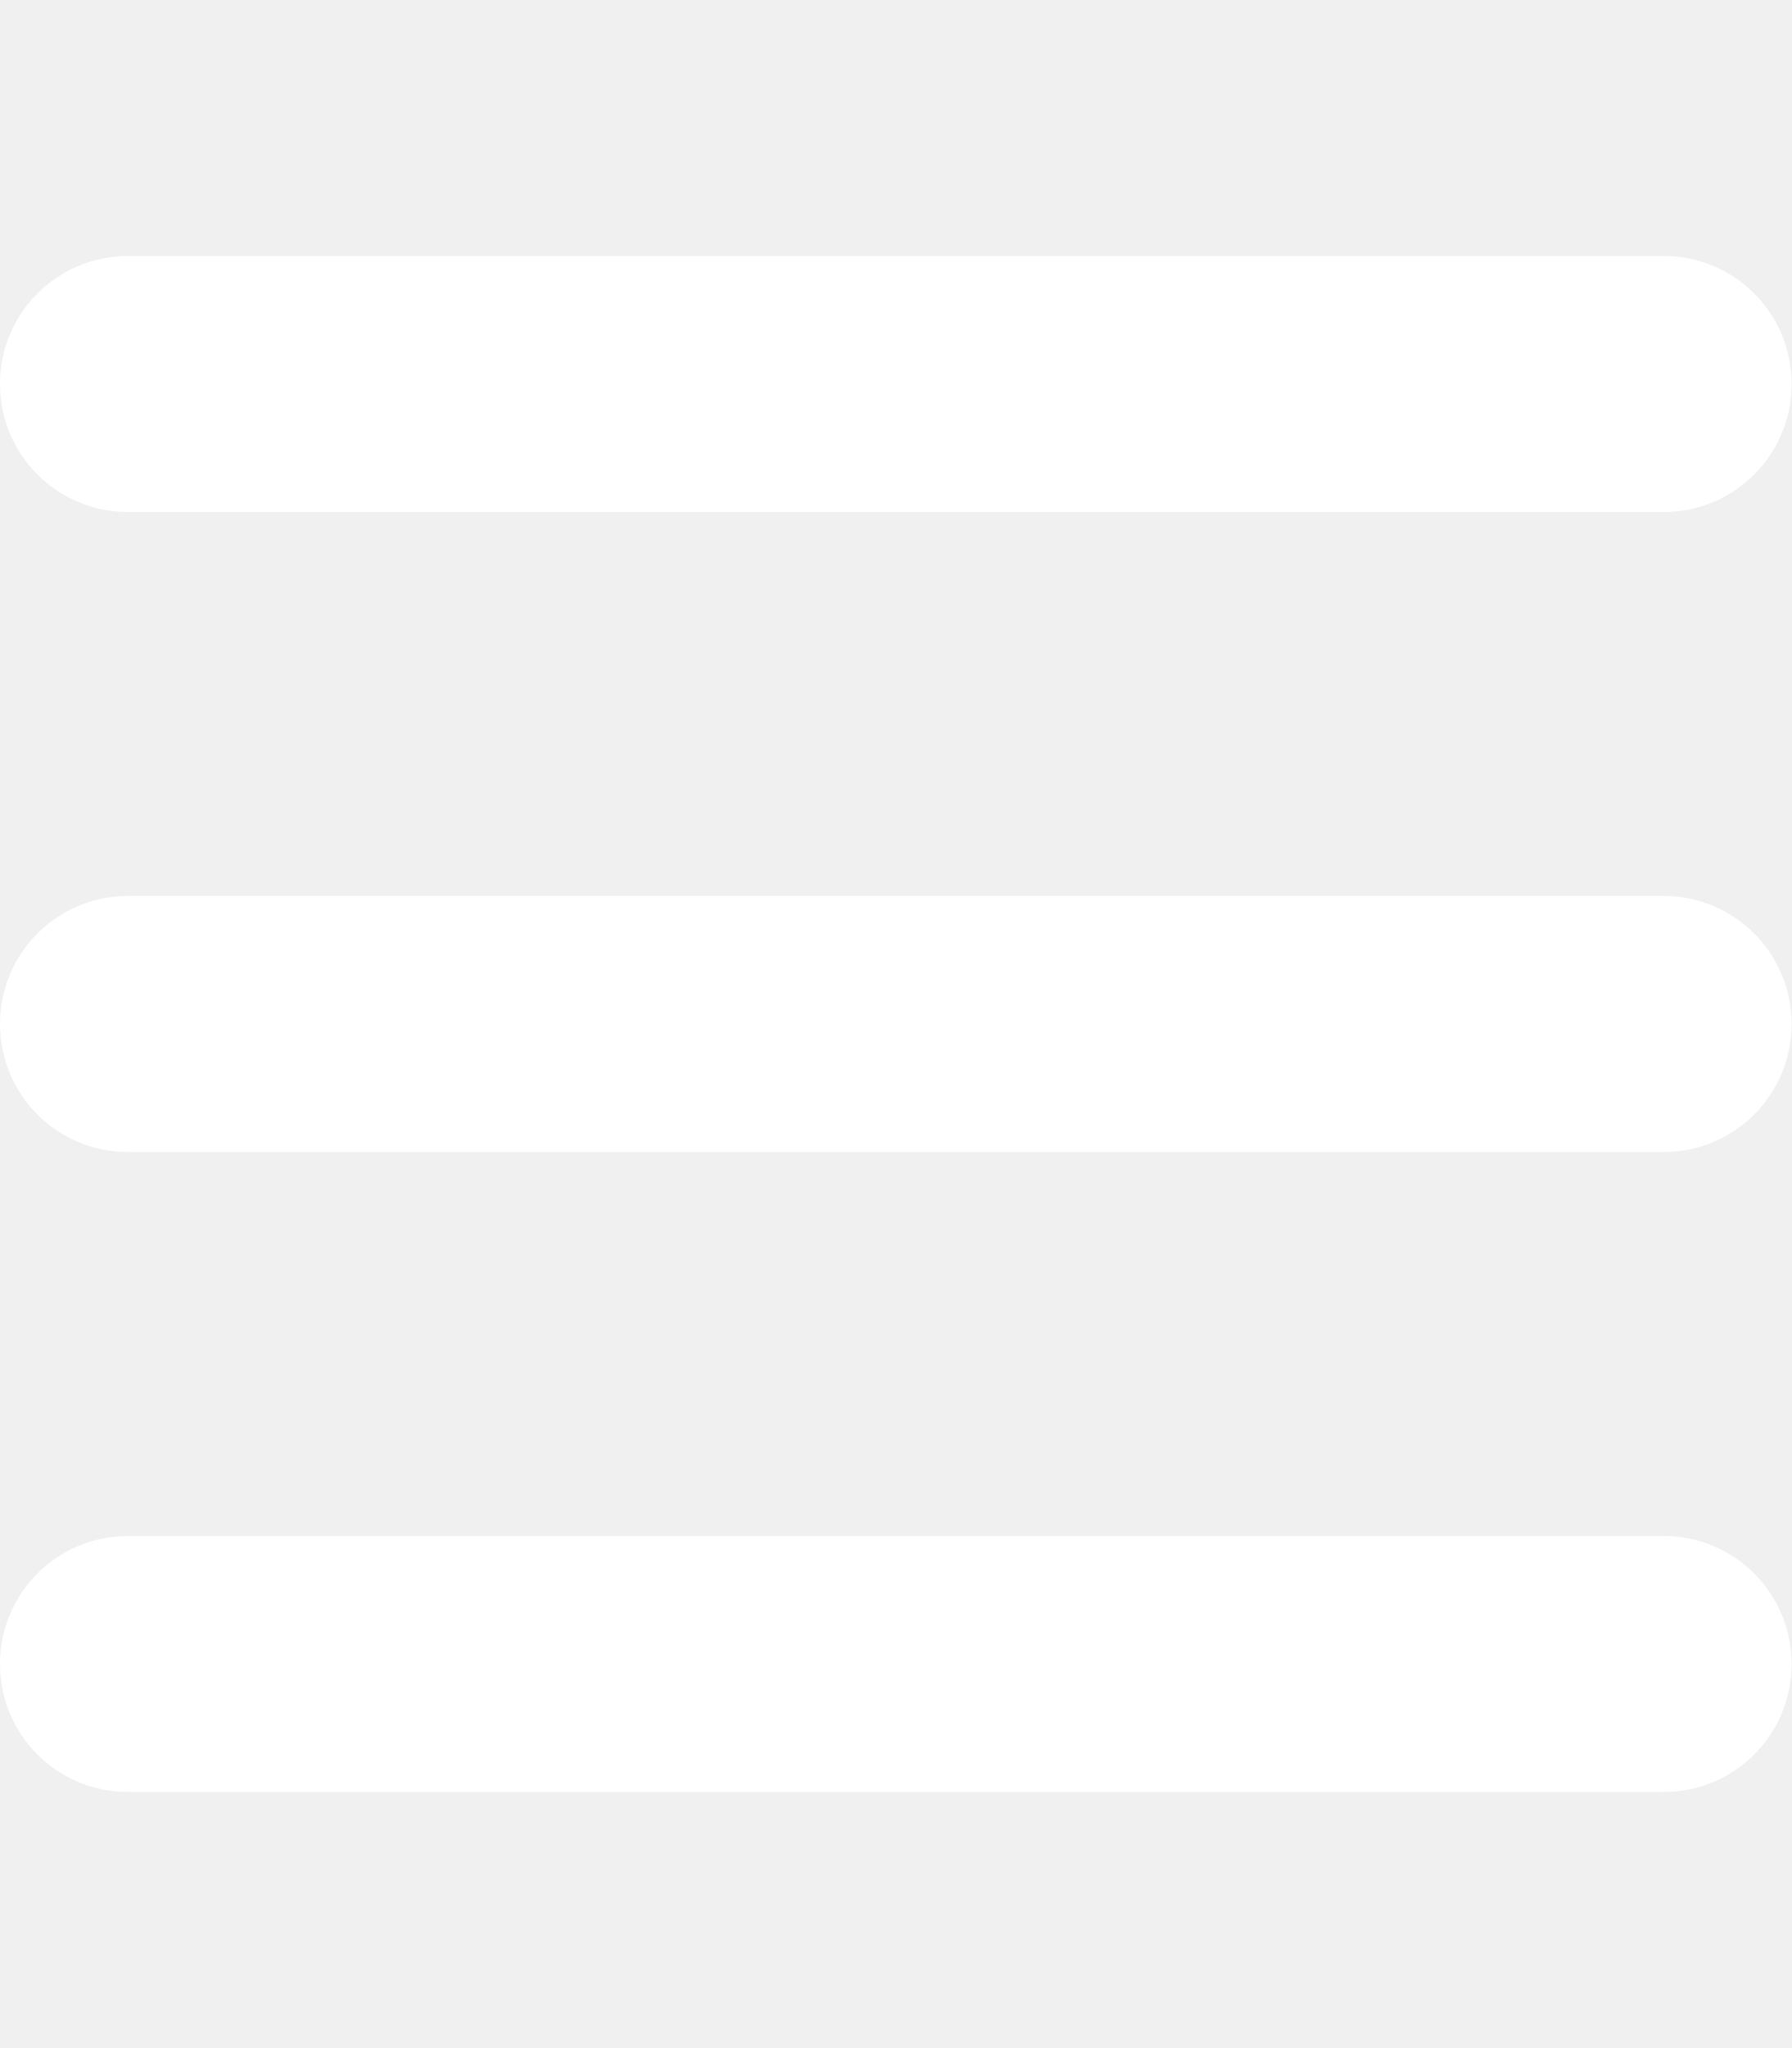
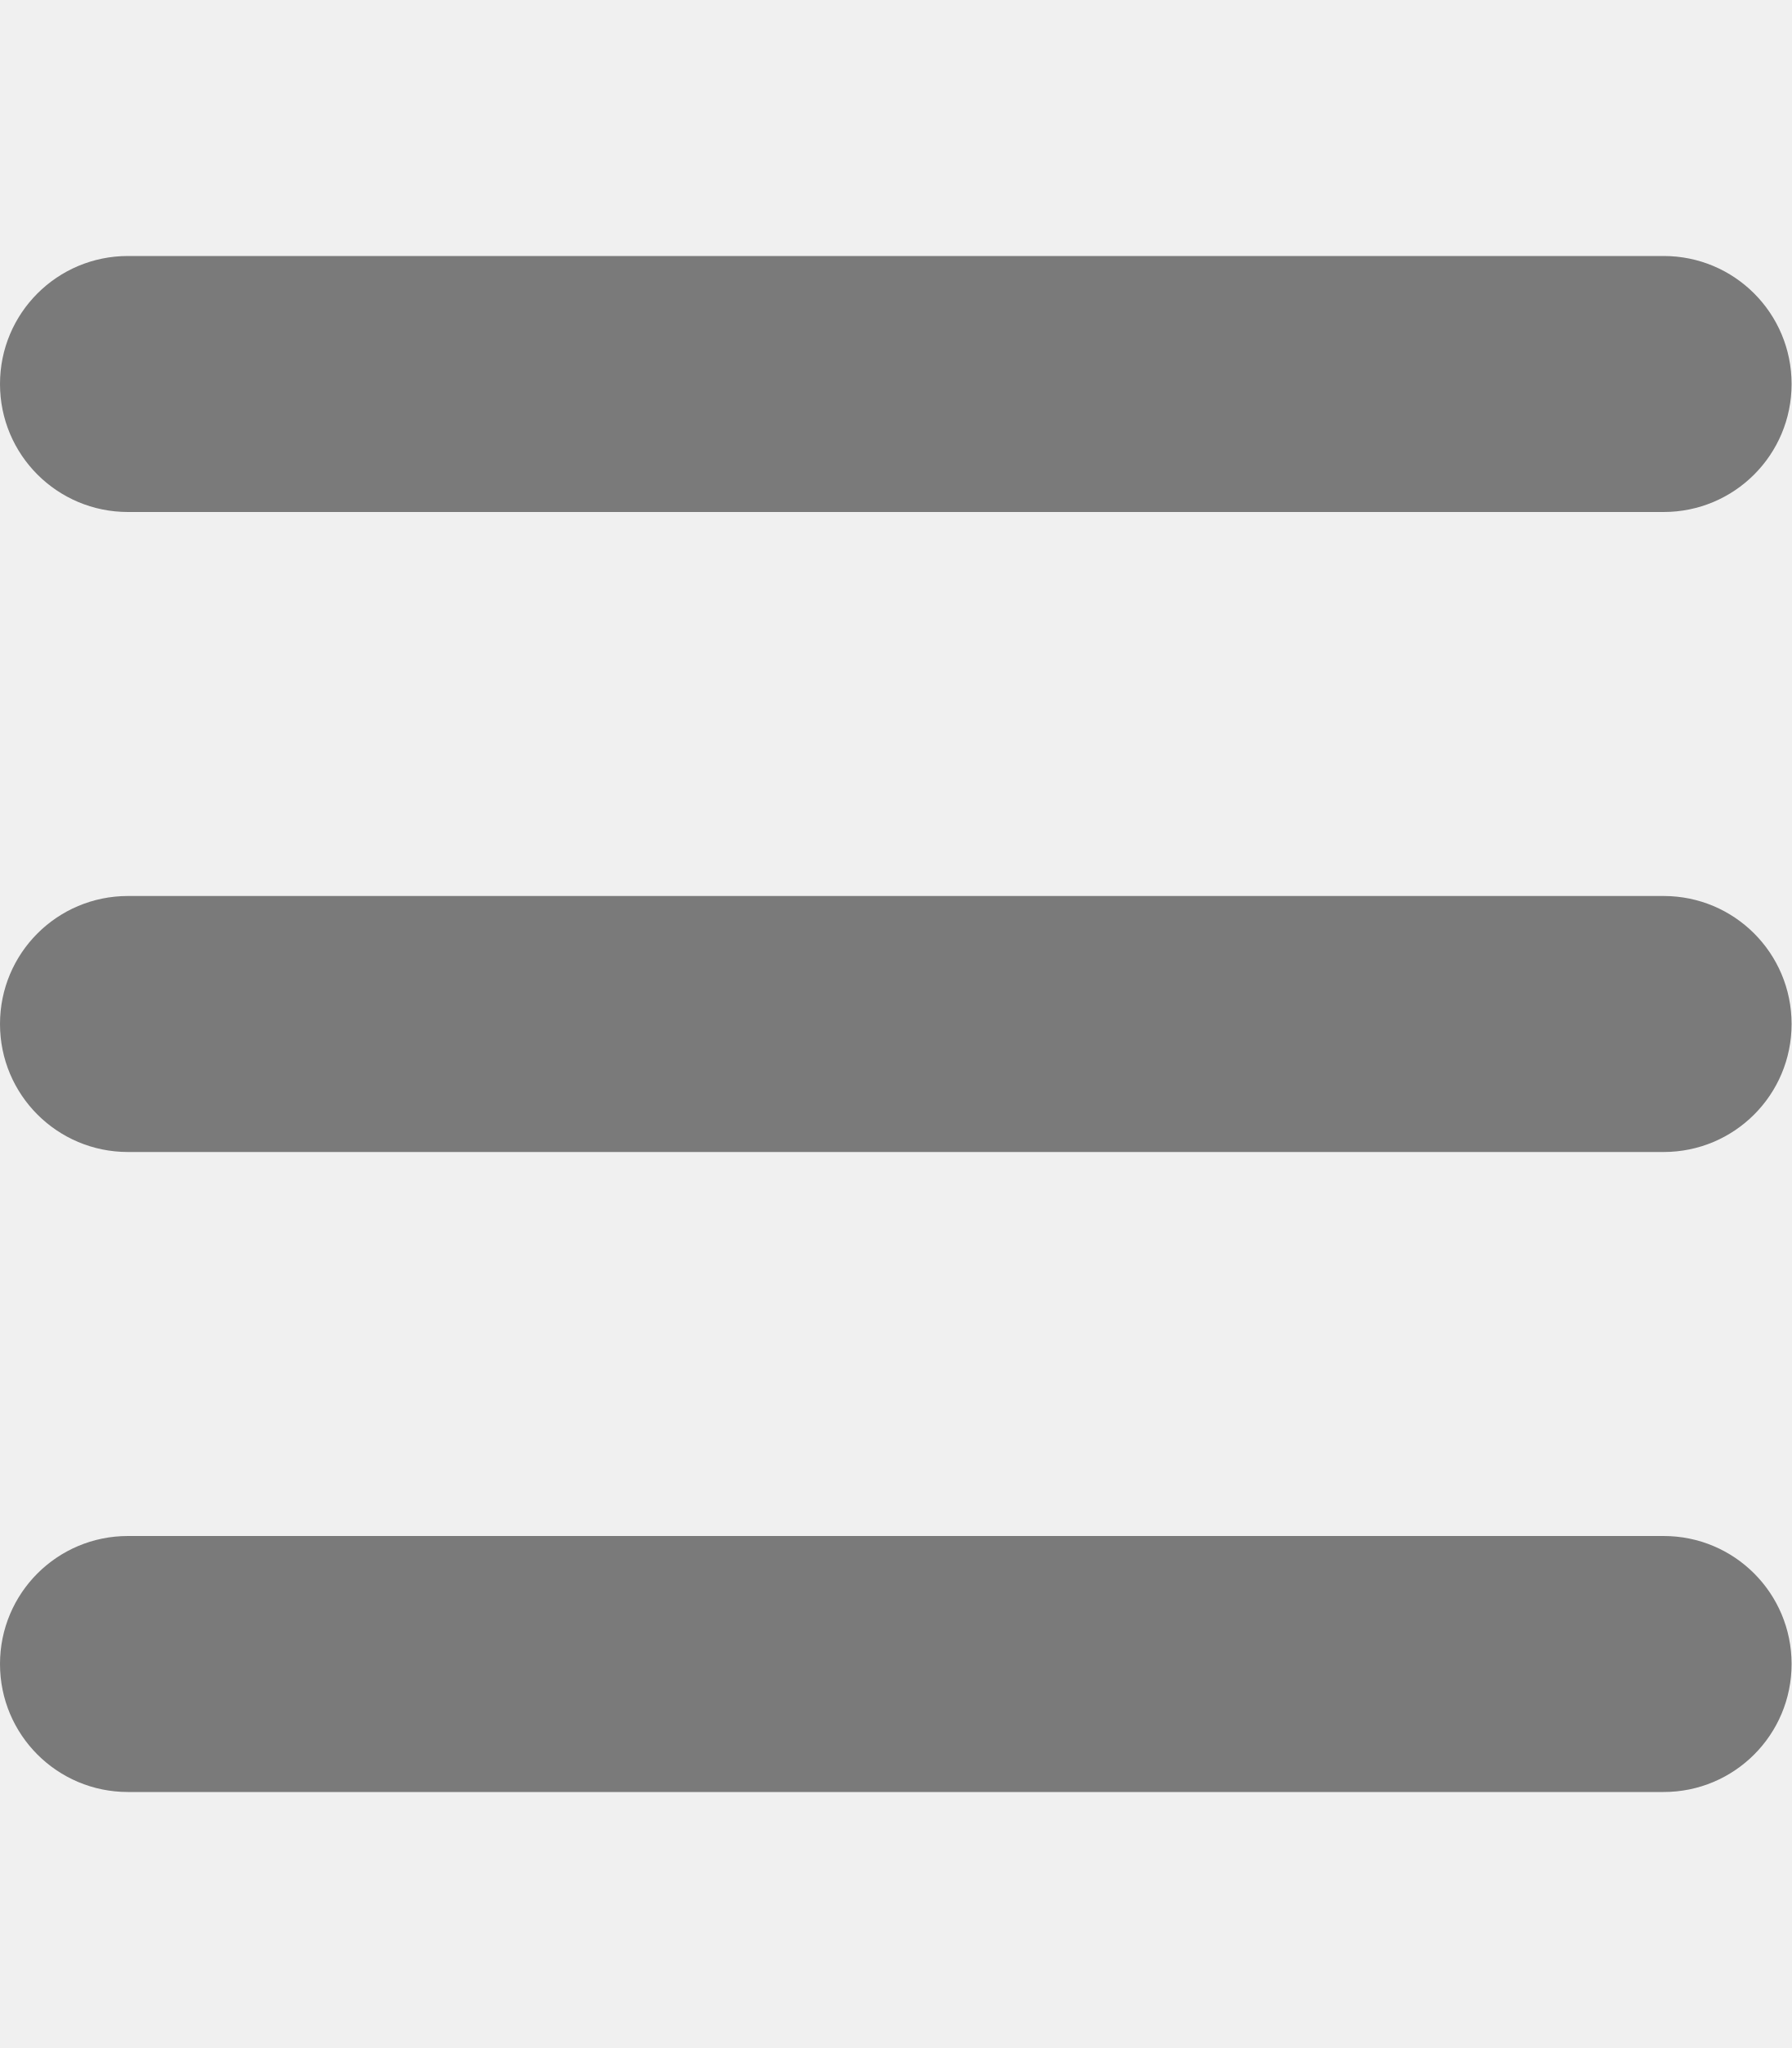
- <svg xmlns="http://www.w3.org/2000/svg" viewBox="0 0 448 512" fill="#fff">
+ <svg xmlns="http://www.w3.org/2000/svg" viewBox="0 0 448 512" fill="#7a7a7aff">
  <path d="M0 96C0 78.3 14.3 64 32 64H416c17.7 0 32 14.3 32 32s-14.3 32-32 32H32C14.3 128 0 113.7 0 96zM0 256c0-17.7 14.3-32 32-32H416c17.7 0 32 14.3 32 32s-14.3 32-32 32H32c-17.7 0-32-14.3-32-32zM448 416c0 17.7-14.3 32-32 32H32c-17.7 0-32-14.3-32-32s14.3-32 32-32H416c17.7 0 32 14.3 32 32z" />
</svg>
